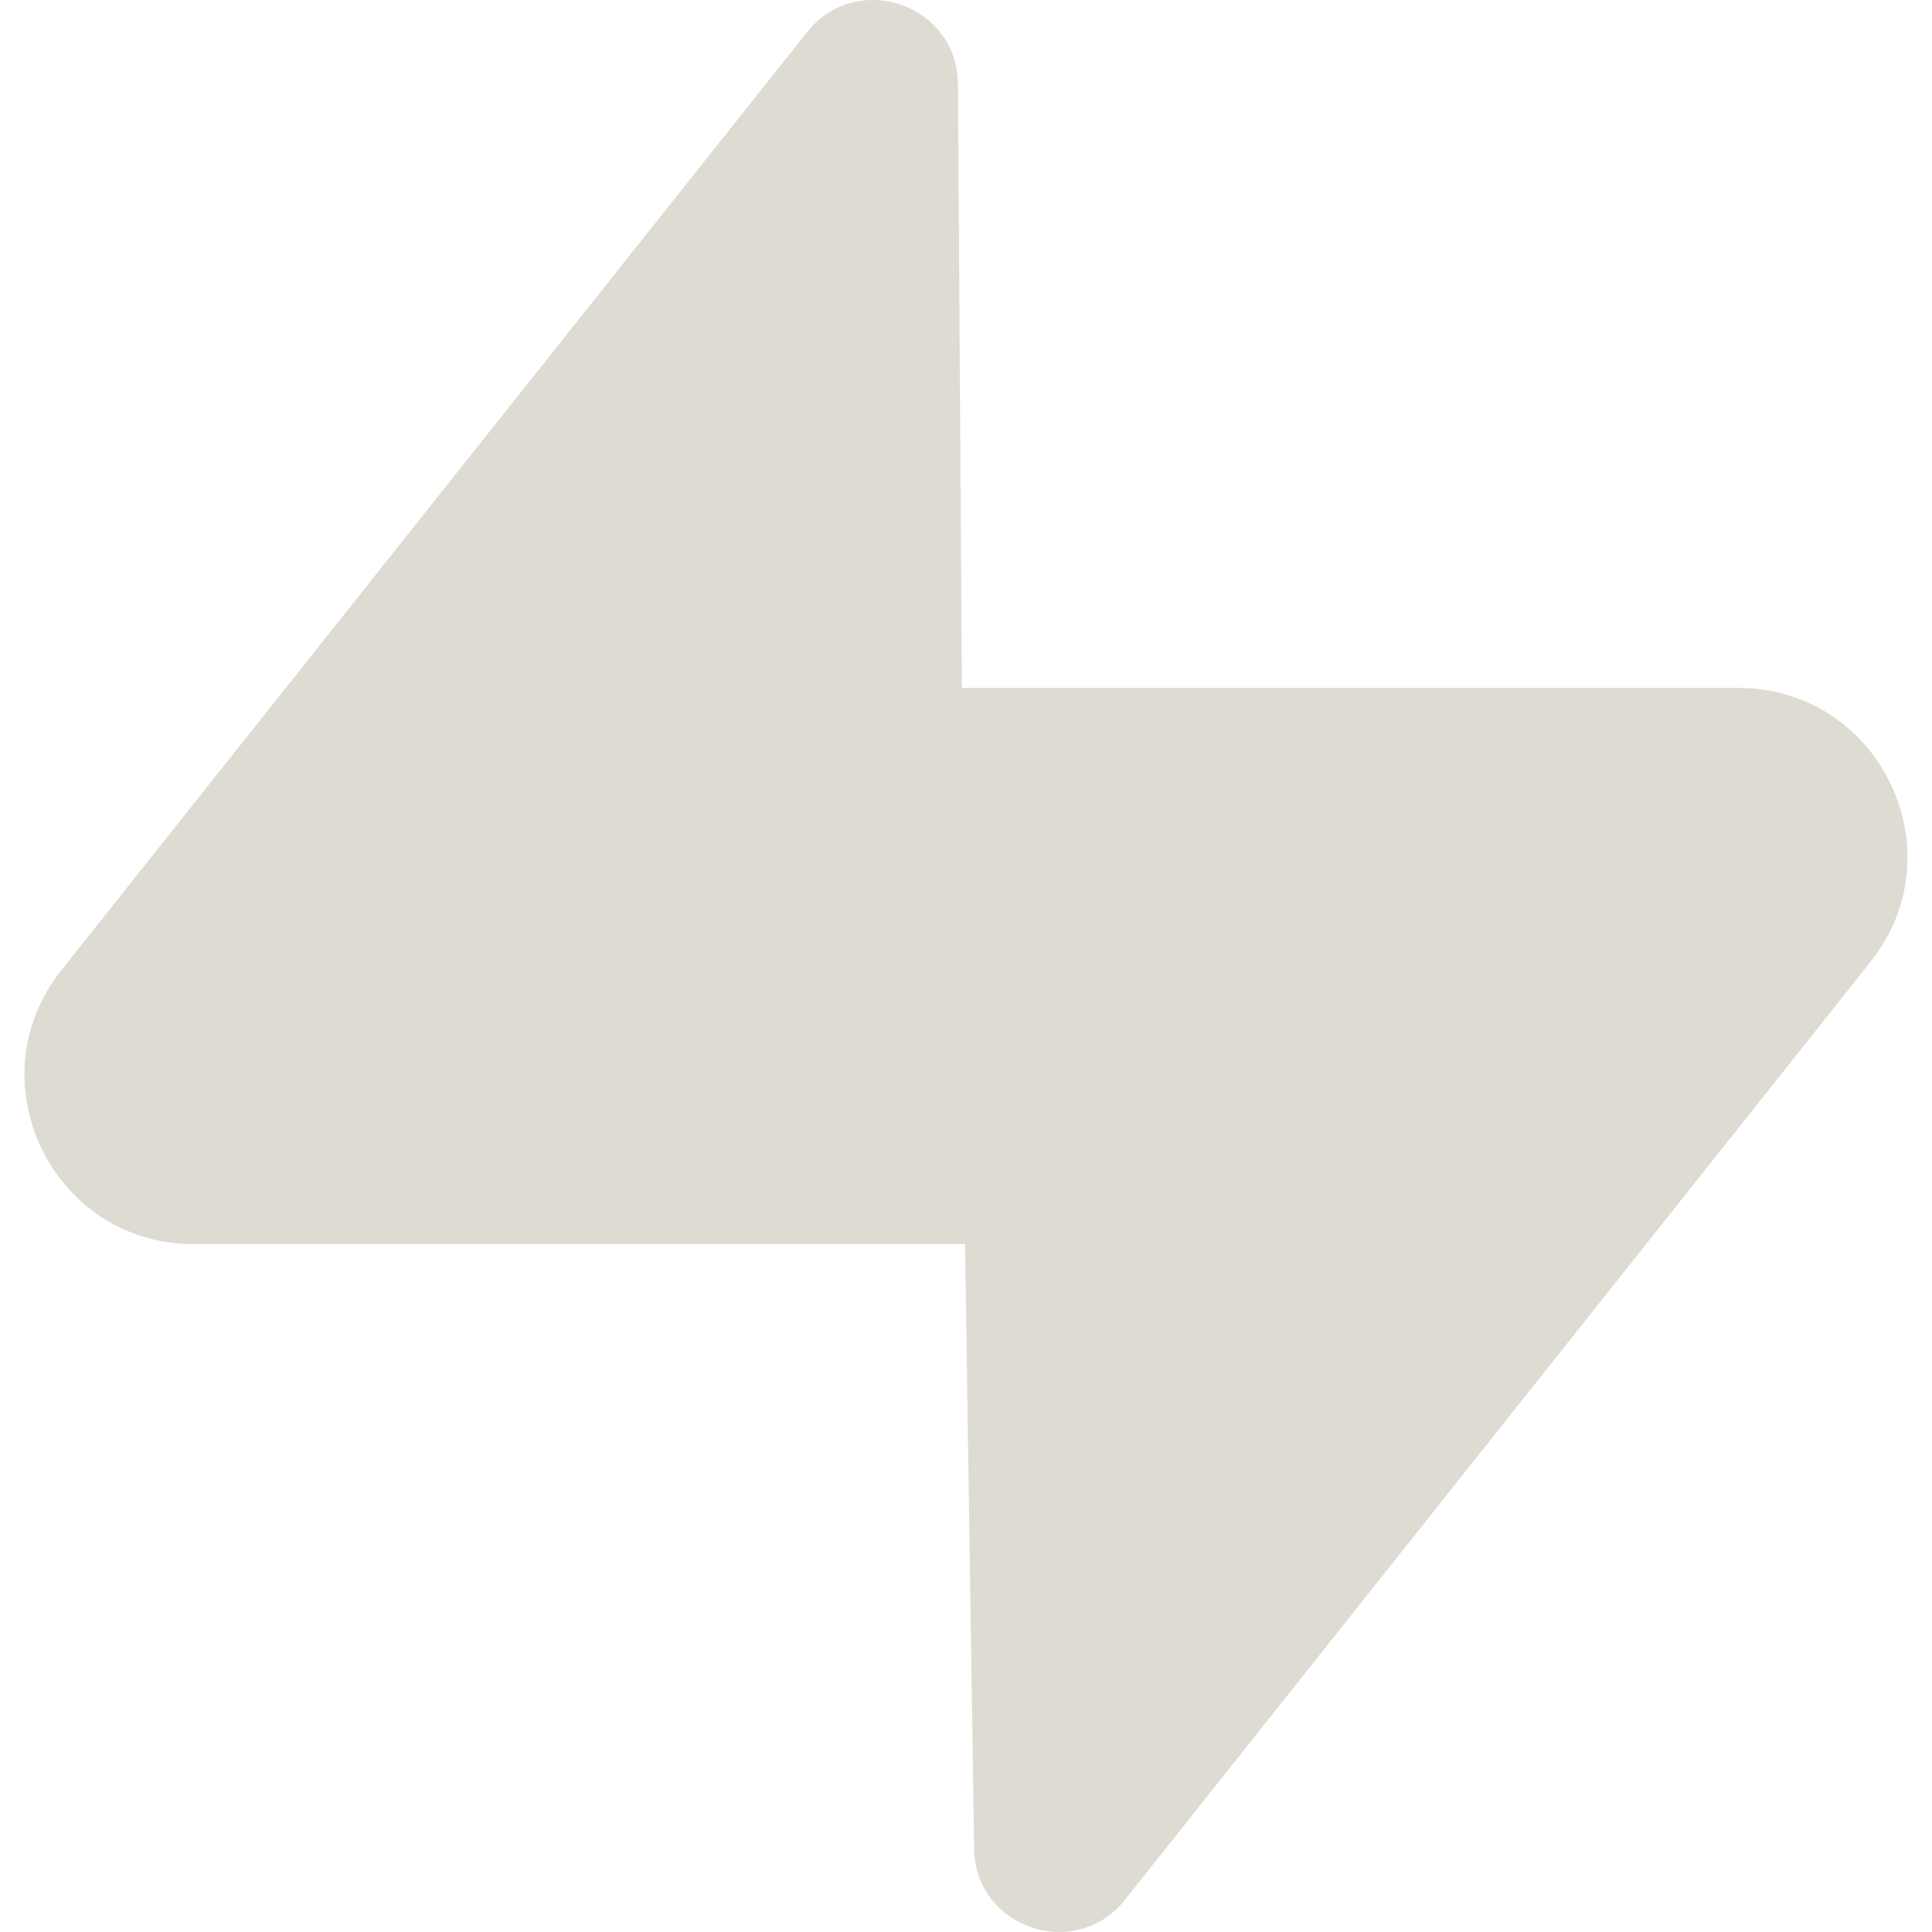
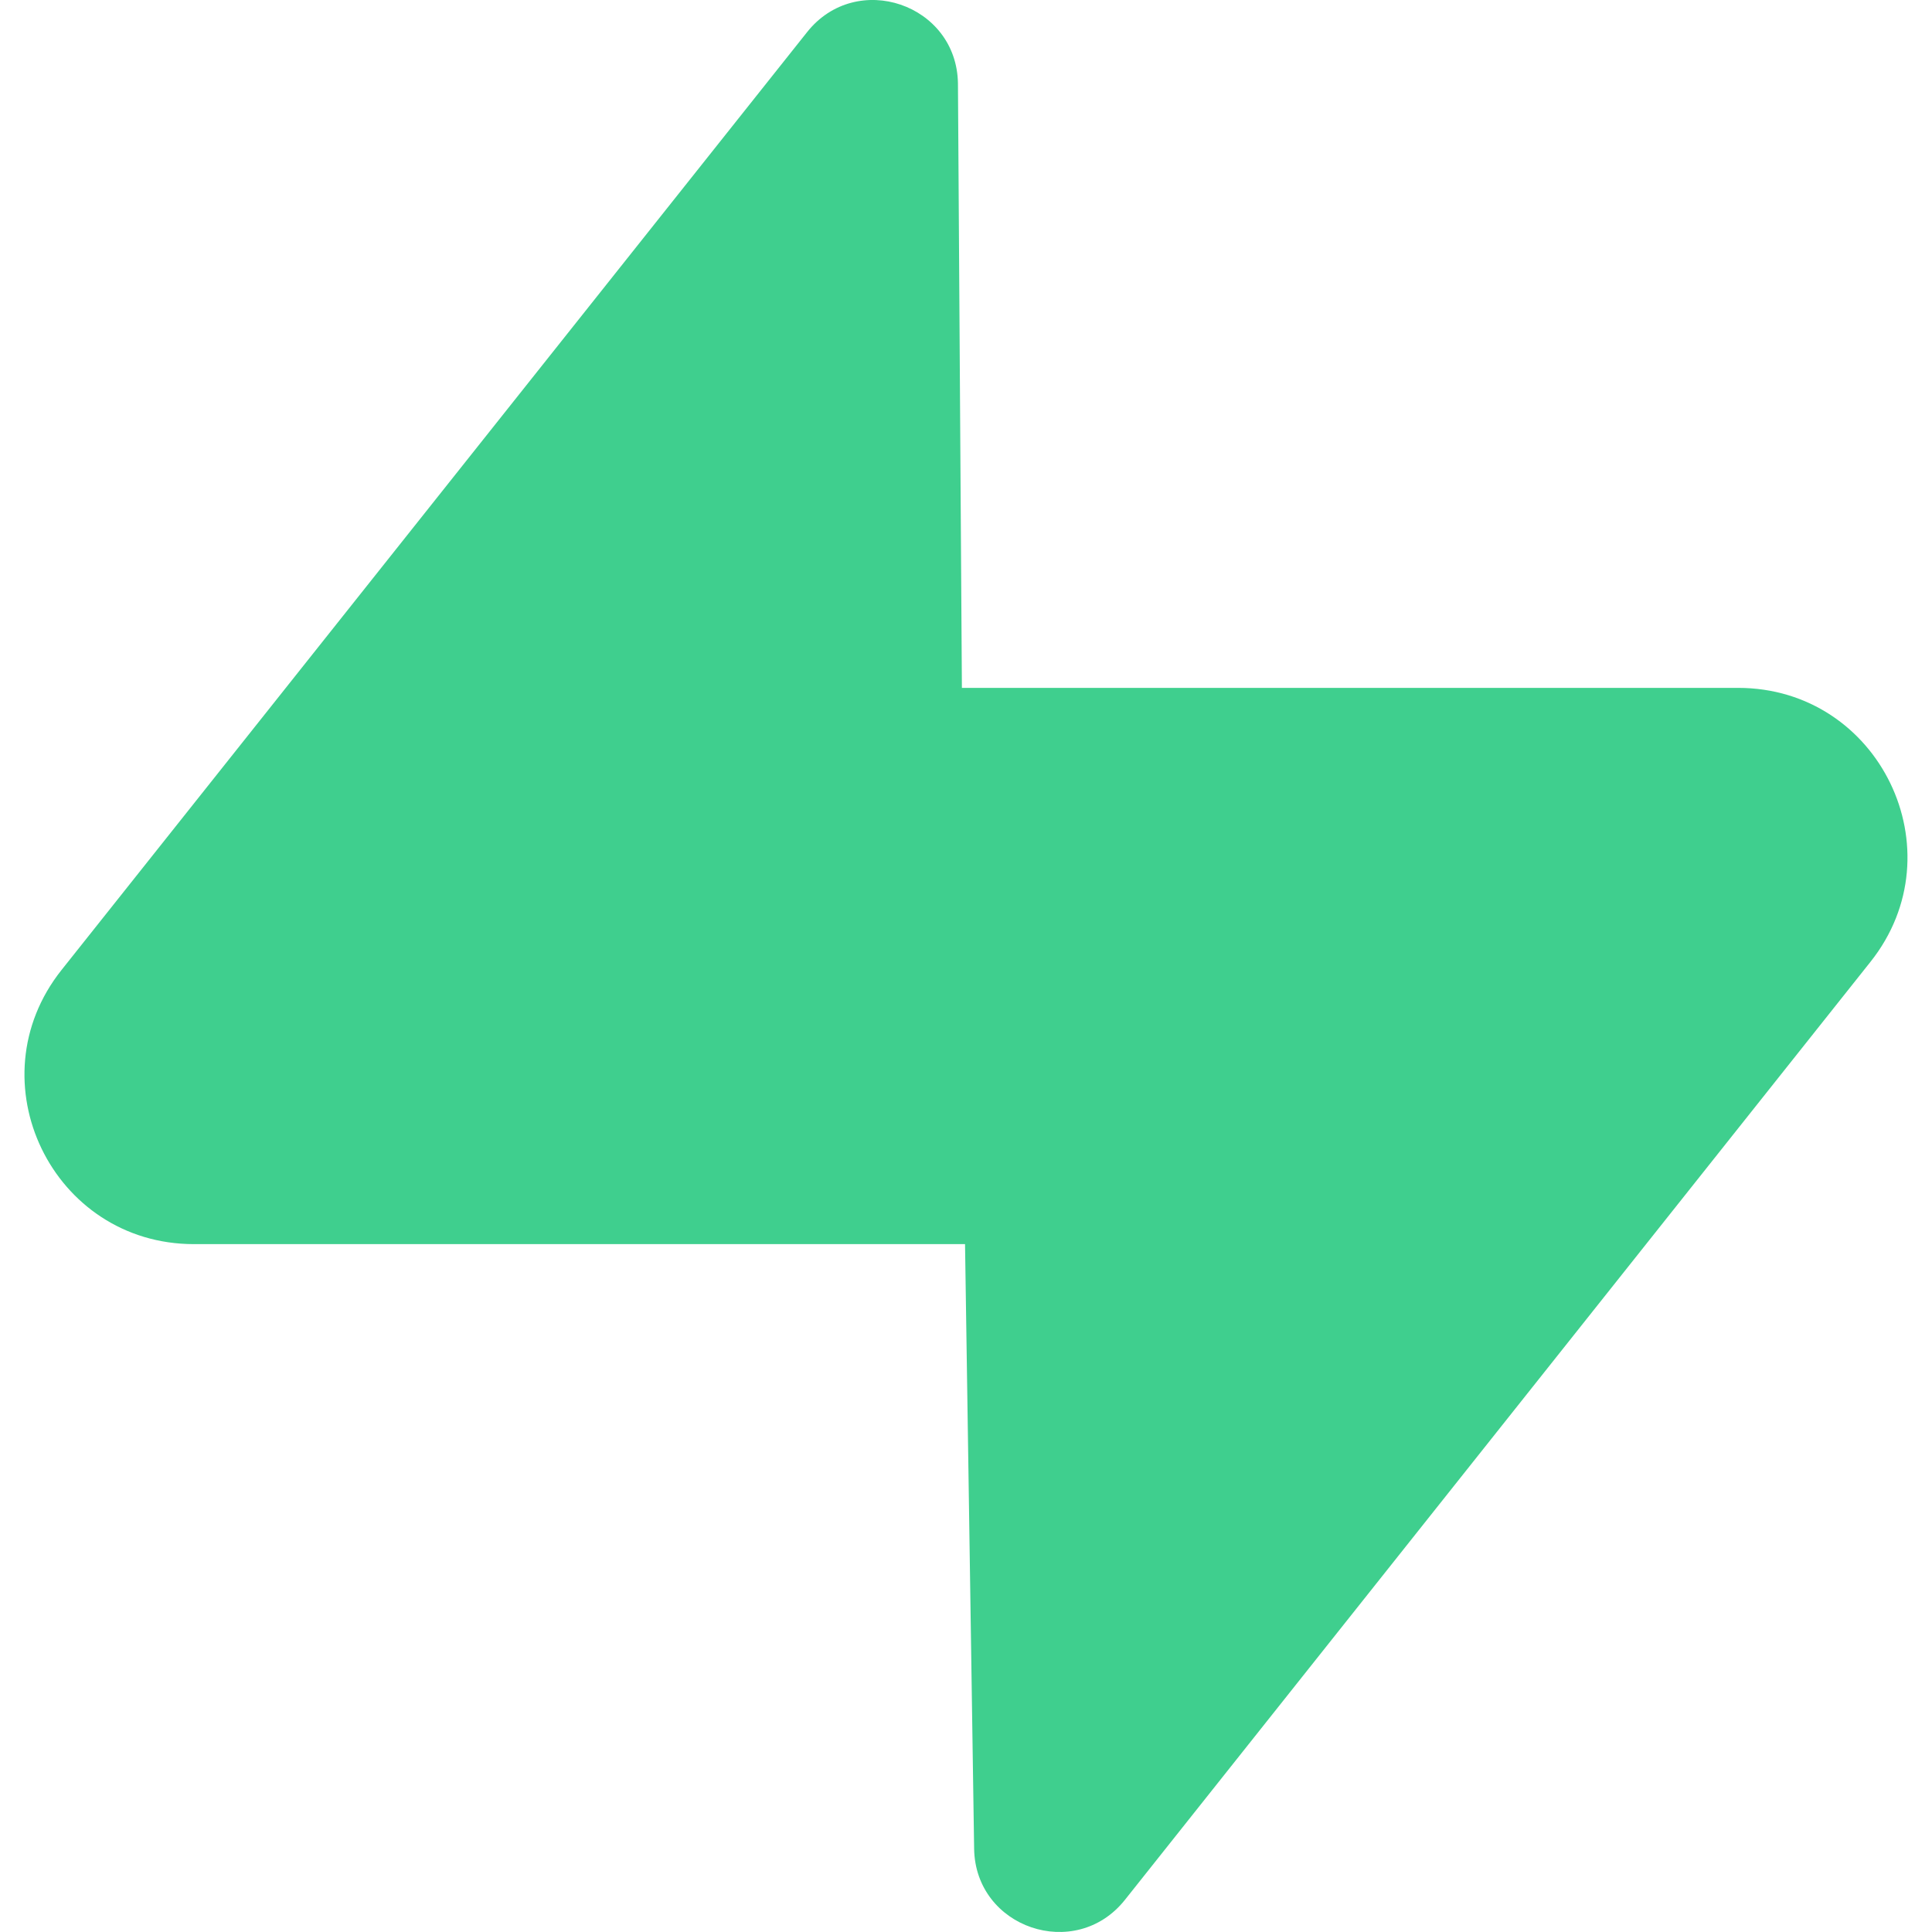
- <svg xmlns="http://www.w3.org/2000/svg" fill="#dedbd2" role="img" viewBox="0 0 24 24">
+ <svg xmlns="http://www.w3.org/2000/svg" fill="#3FCF8E" role="img" viewBox="0 0 24 24">
  <path d="M11.9 1.036c-.015-.986-1.26-1.41-1.874-.637L.764 12.05C-.33 13.427.65 15.455 2.409 15.455h9.579l.113 7.51c.014.985 1.259 1.408 1.873.636l9.262-11.653c1.093-1.375.113-3.403-1.645-3.403h-9.642z" />
</svg>
